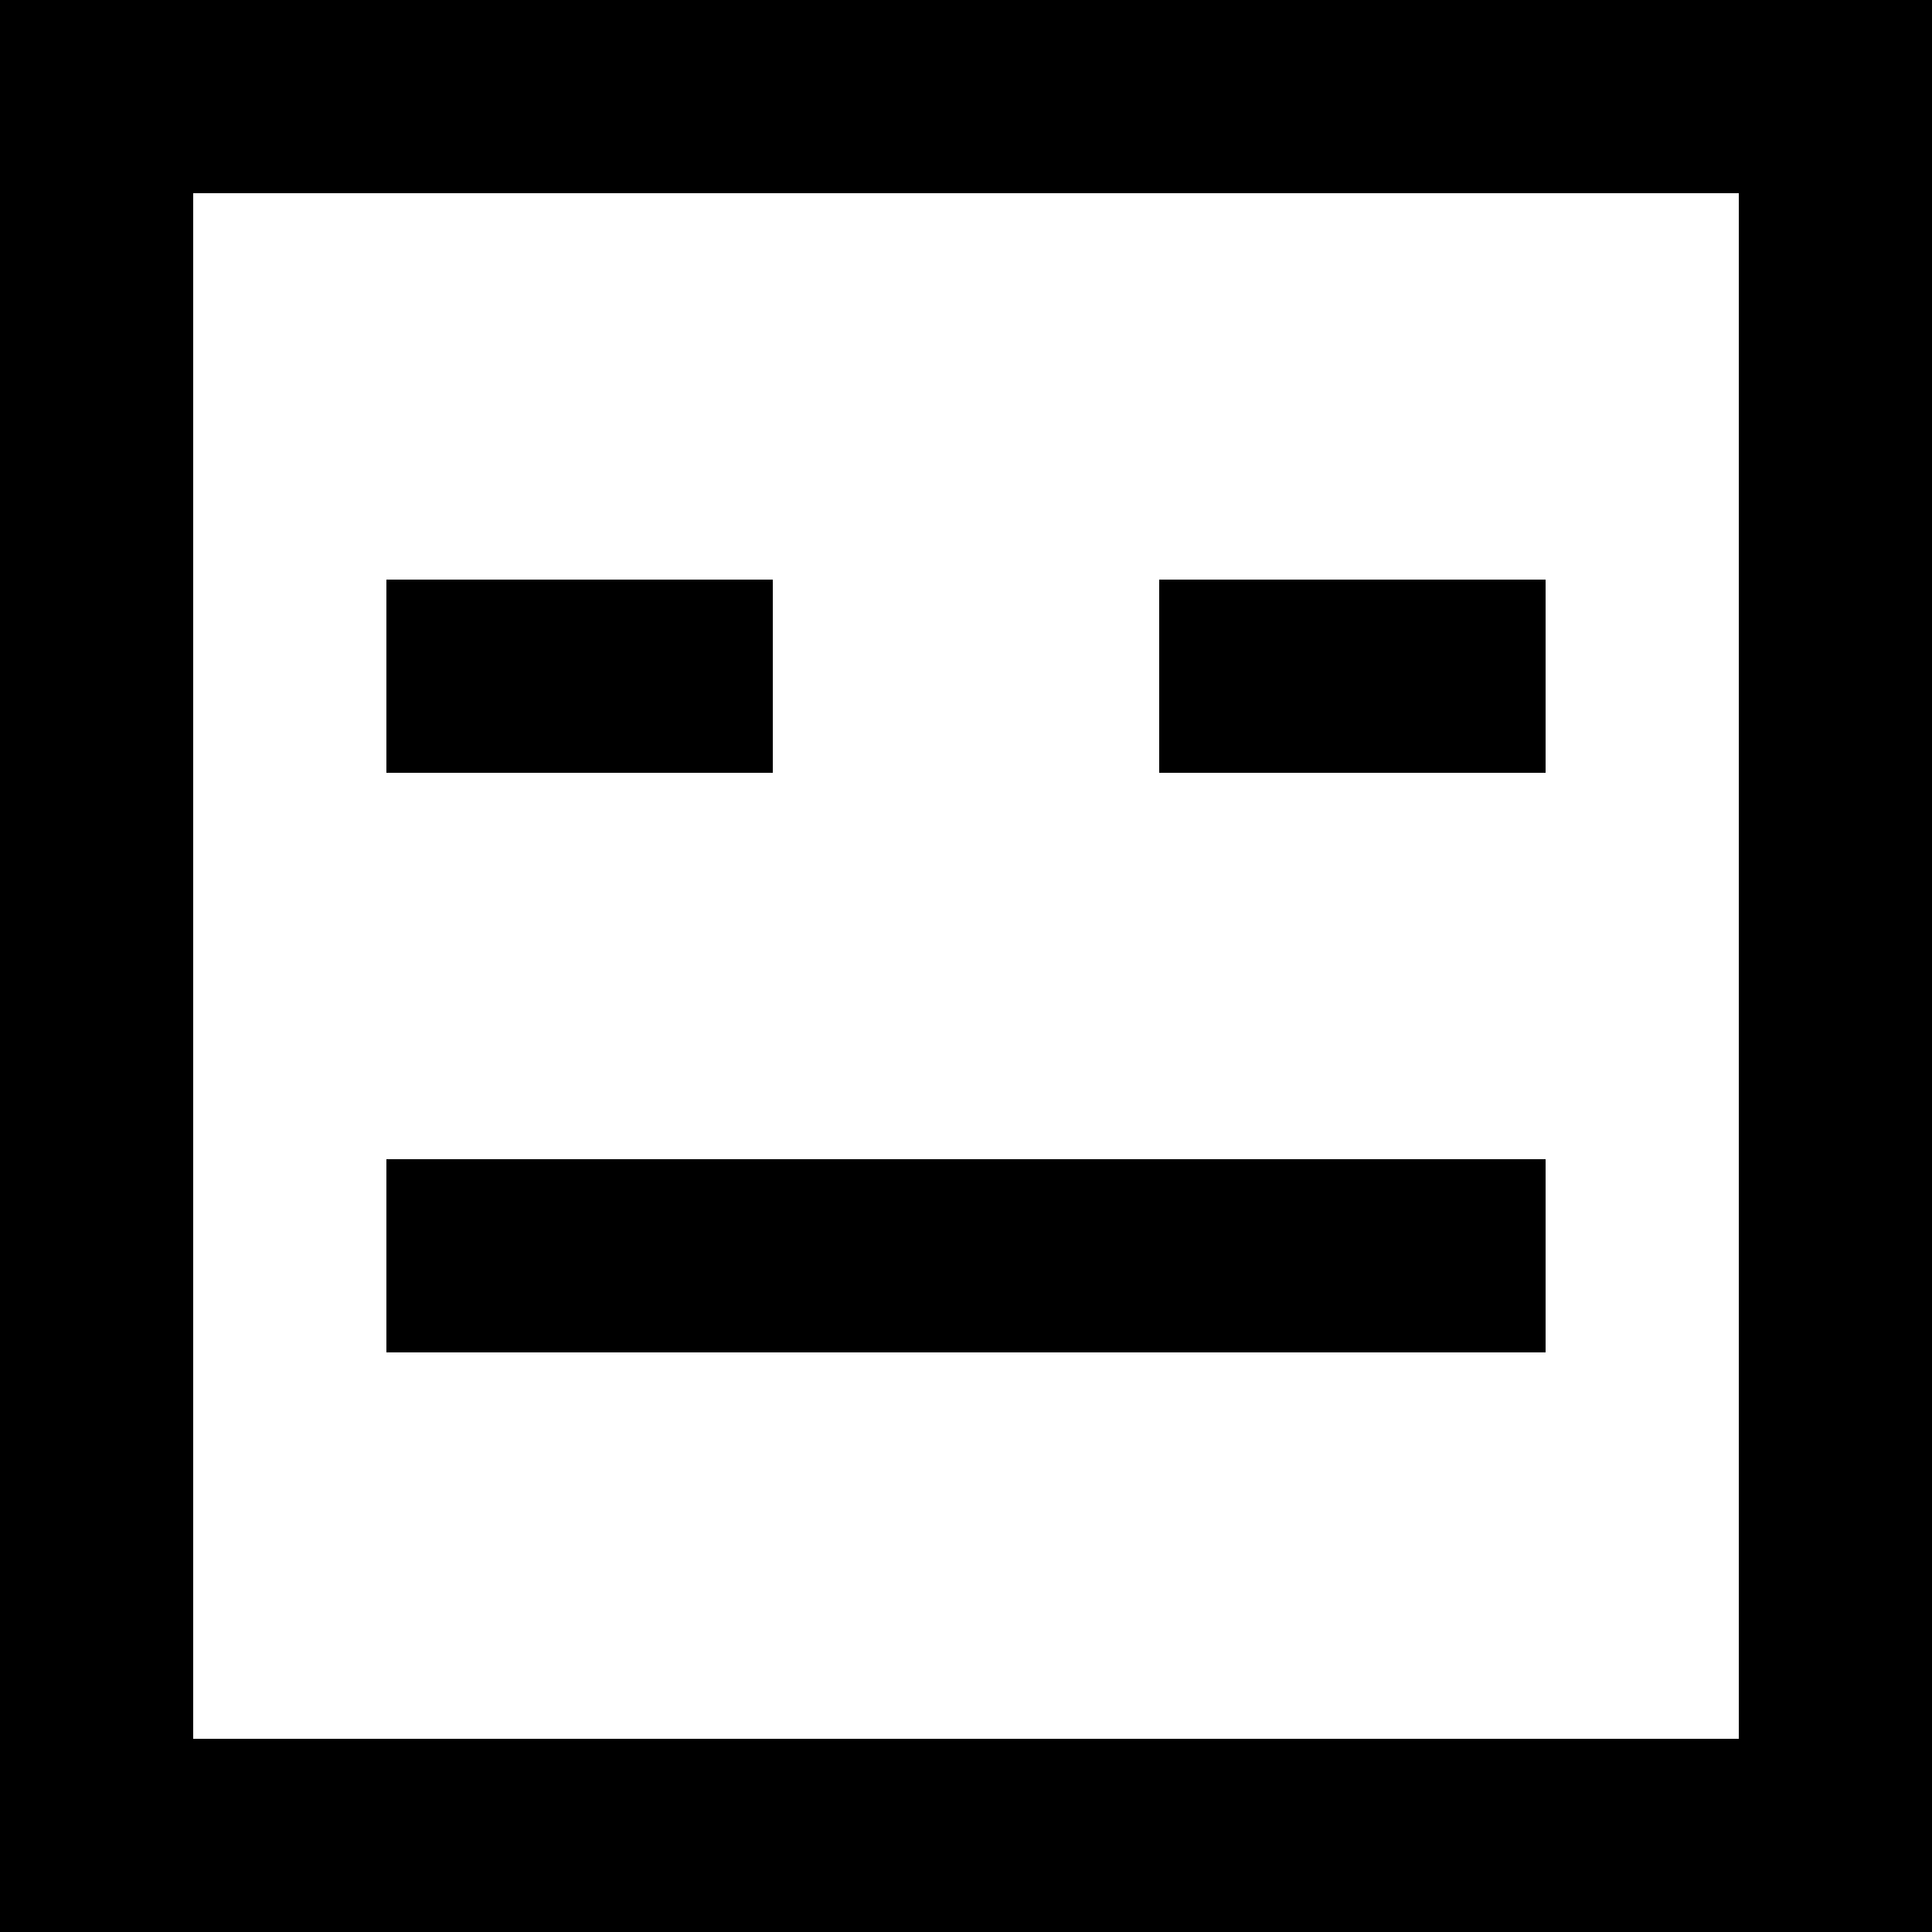
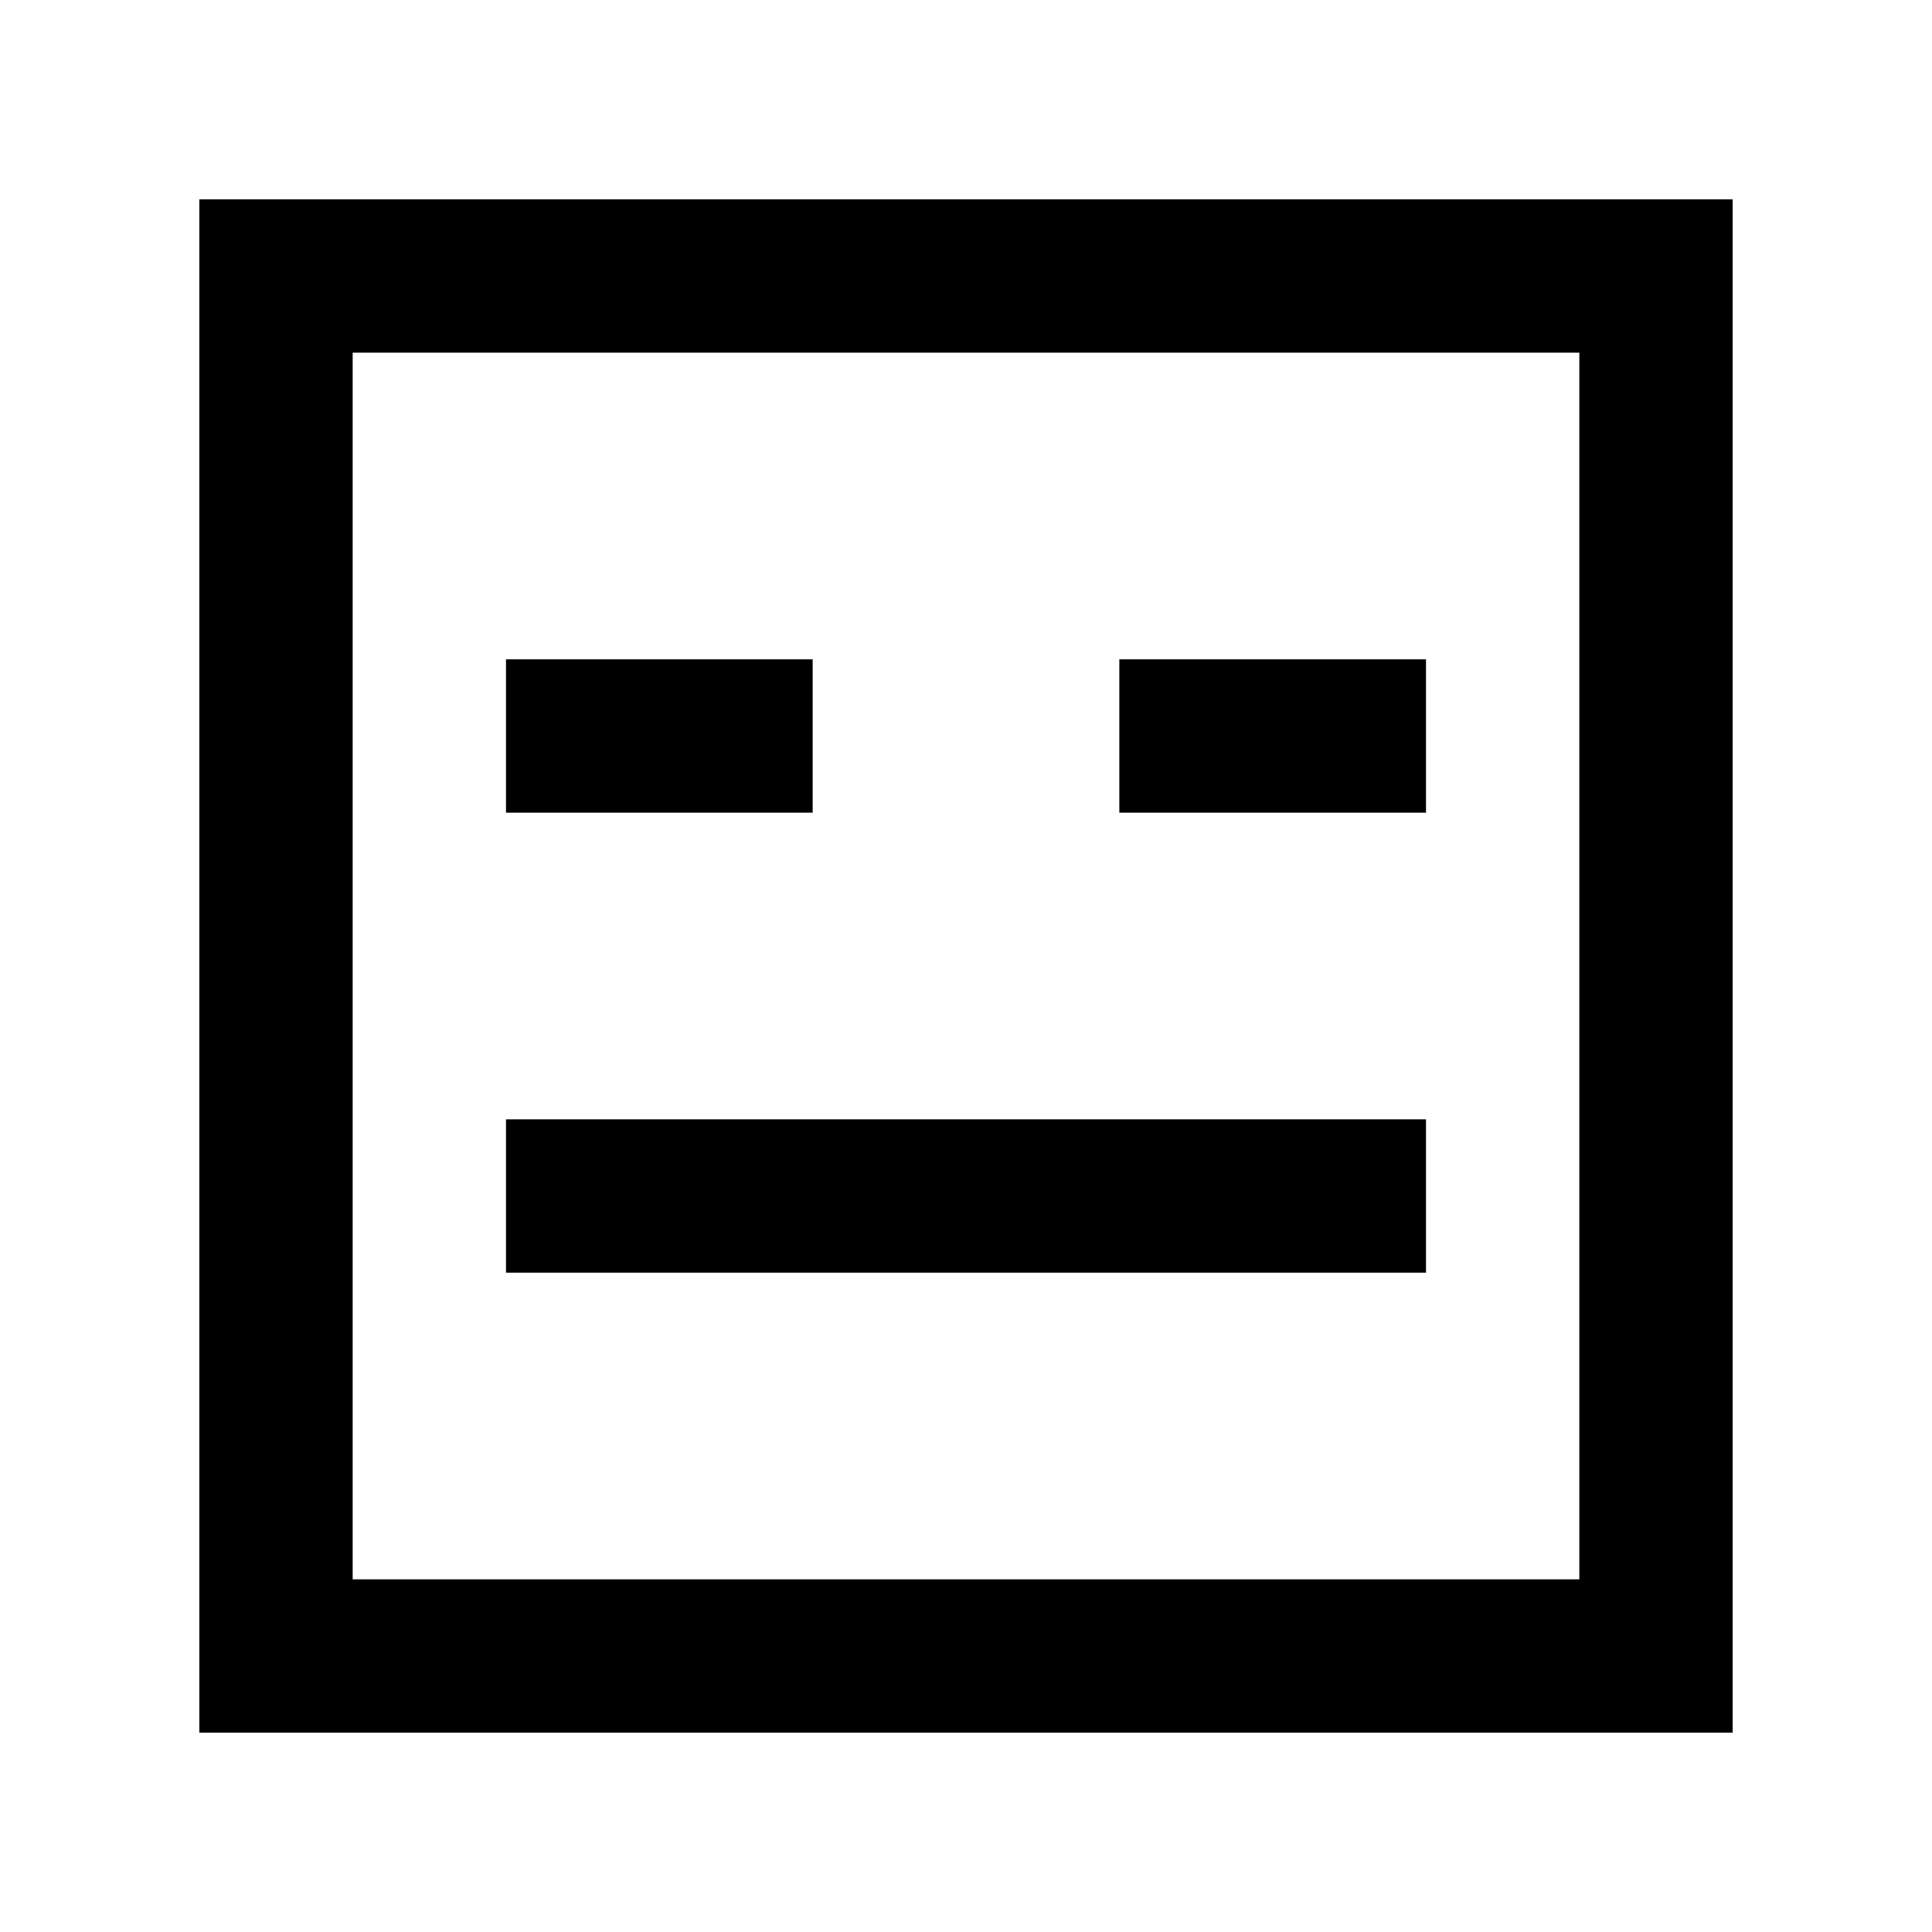
- <svg xmlns="http://www.w3.org/2000/svg" width="800px" height="800px" viewBox="0 0 20 20" version="1.1">
-   <defs>
- 
- </defs>
-   <g id="Page-1" stroke="none" stroke-width="1" fill="none" fill-rule="evenodd">
-     <g id="Dribbble-Light-Preview" transform="translate(-140, -6359)" fill="#000000">
-       <g id="icons" transform="translate(56, 160)">
-         <path d="M96,6207 L100,6207 L100,6205 L96,6205 L96,6207 Z M88,6213 L100,6213 L100,6211 L88,6211 L88,6213 Z M88,6207 L92,6207 L92,6205 L88,6205 L88,6207 Z M86,6217 L102,6217 L102,6201 L86,6201 L86,6217 Z M84,6219 L104,6219 L104,6199 L84,6199 L84,6219 Z" id="emoji_neutral_square-[#406]">
- 
- </path>
+ <svg xmlns="http://www.w3.org/2000/svg" width="800px" height="800px" viewBox="-2.6 -2.6 25.20 25.20" version="1.1" fill="#000000">
+   <g id="SVGRepo_bgCarrier" stroke-width="0" />
+   <g id="SVGRepo_tracerCarrier" stroke-linecap="round" stroke-linejoin="round" />
+   <g id="SVGRepo_iconCarrier">
+     <defs> </defs>
+     <g id="Page-1" stroke-width="0" fill="none" fill-rule="evenodd">
+       <g id="Dribbble-Light-Preview" transform="translate(-140, -6359)" fill="#000000">
+         <g id="icons" transform="translate(56, 160)">
+           <path d="M96,6207 L100,6207 L100,6205 L96,6205 L96,6207 Z M88,6213 L100,6213 L100,6211 L88,6211 L88,6213 Z M88,6207 L92,6207 L92,6205 L88,6205 L88,6207 Z M86,6217 L102,6217 L102,6201 L86,6201 L86,6217 Z M84,6219 L104,6219 L104,6199 L84,6199 L84,6219 Z" id="emoji_neutral_square-[#406]"> </path>
+         </g>
      </g>
    </g>
  </g>
</svg>
